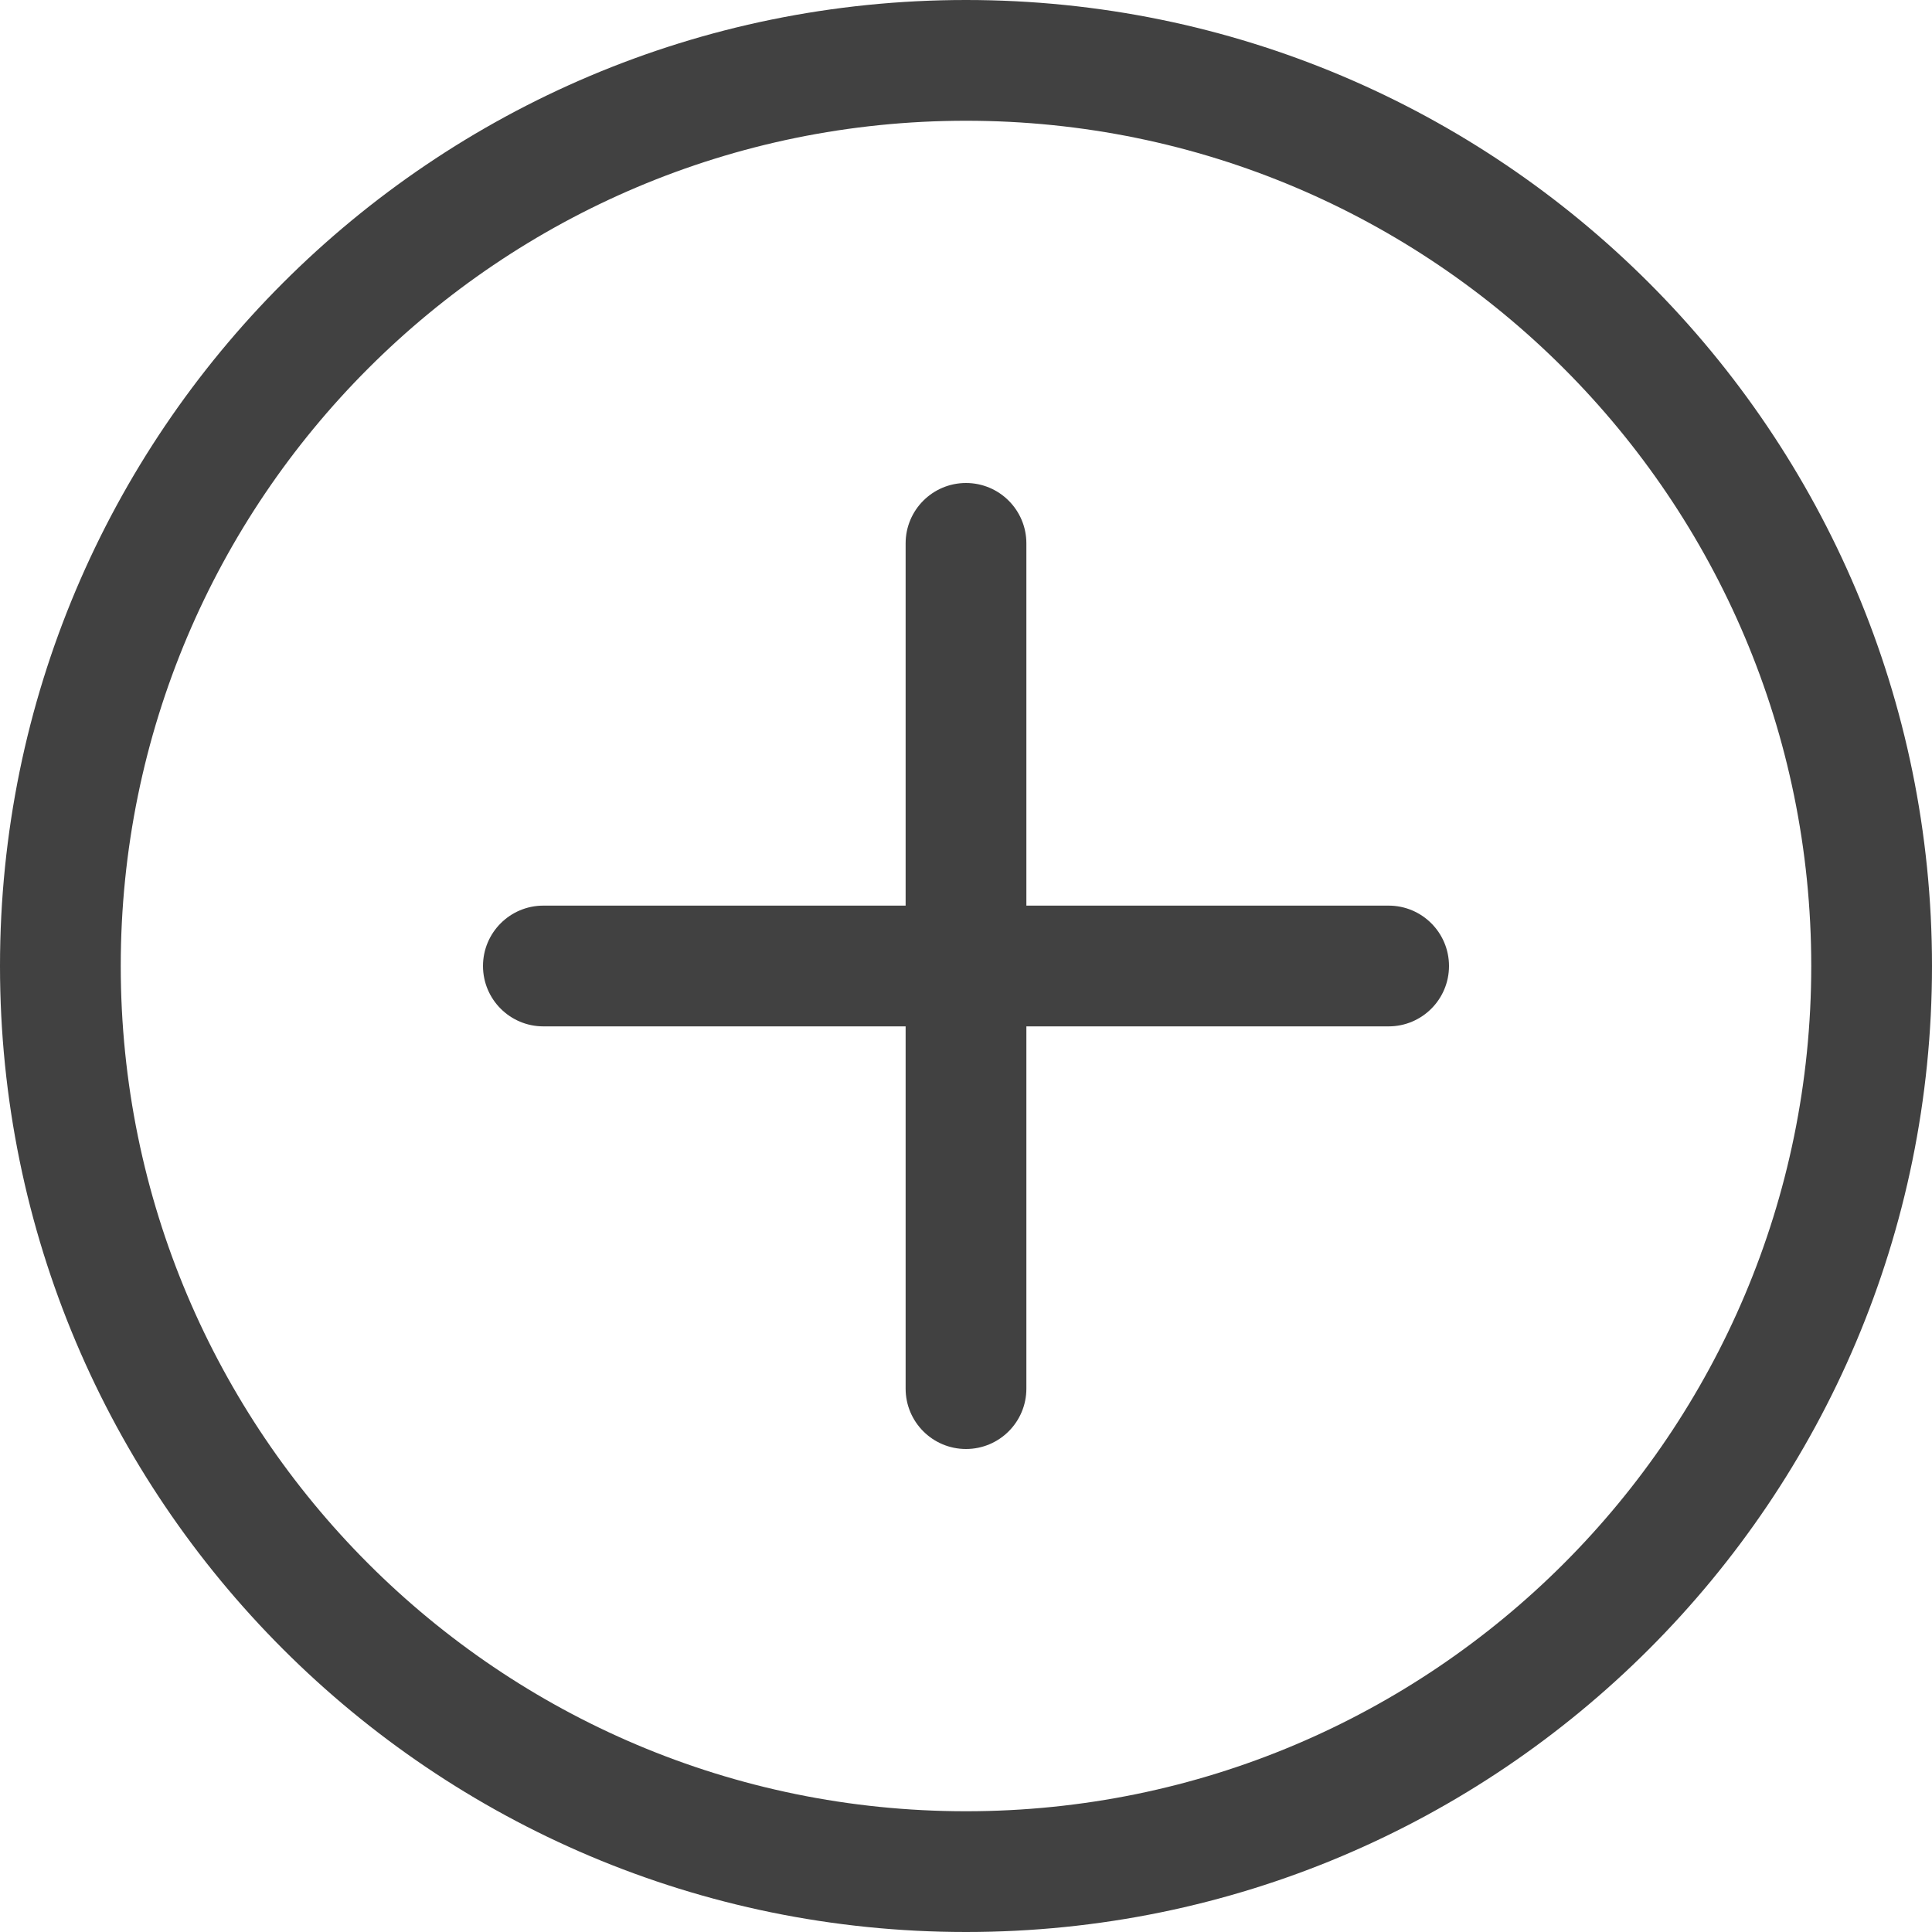
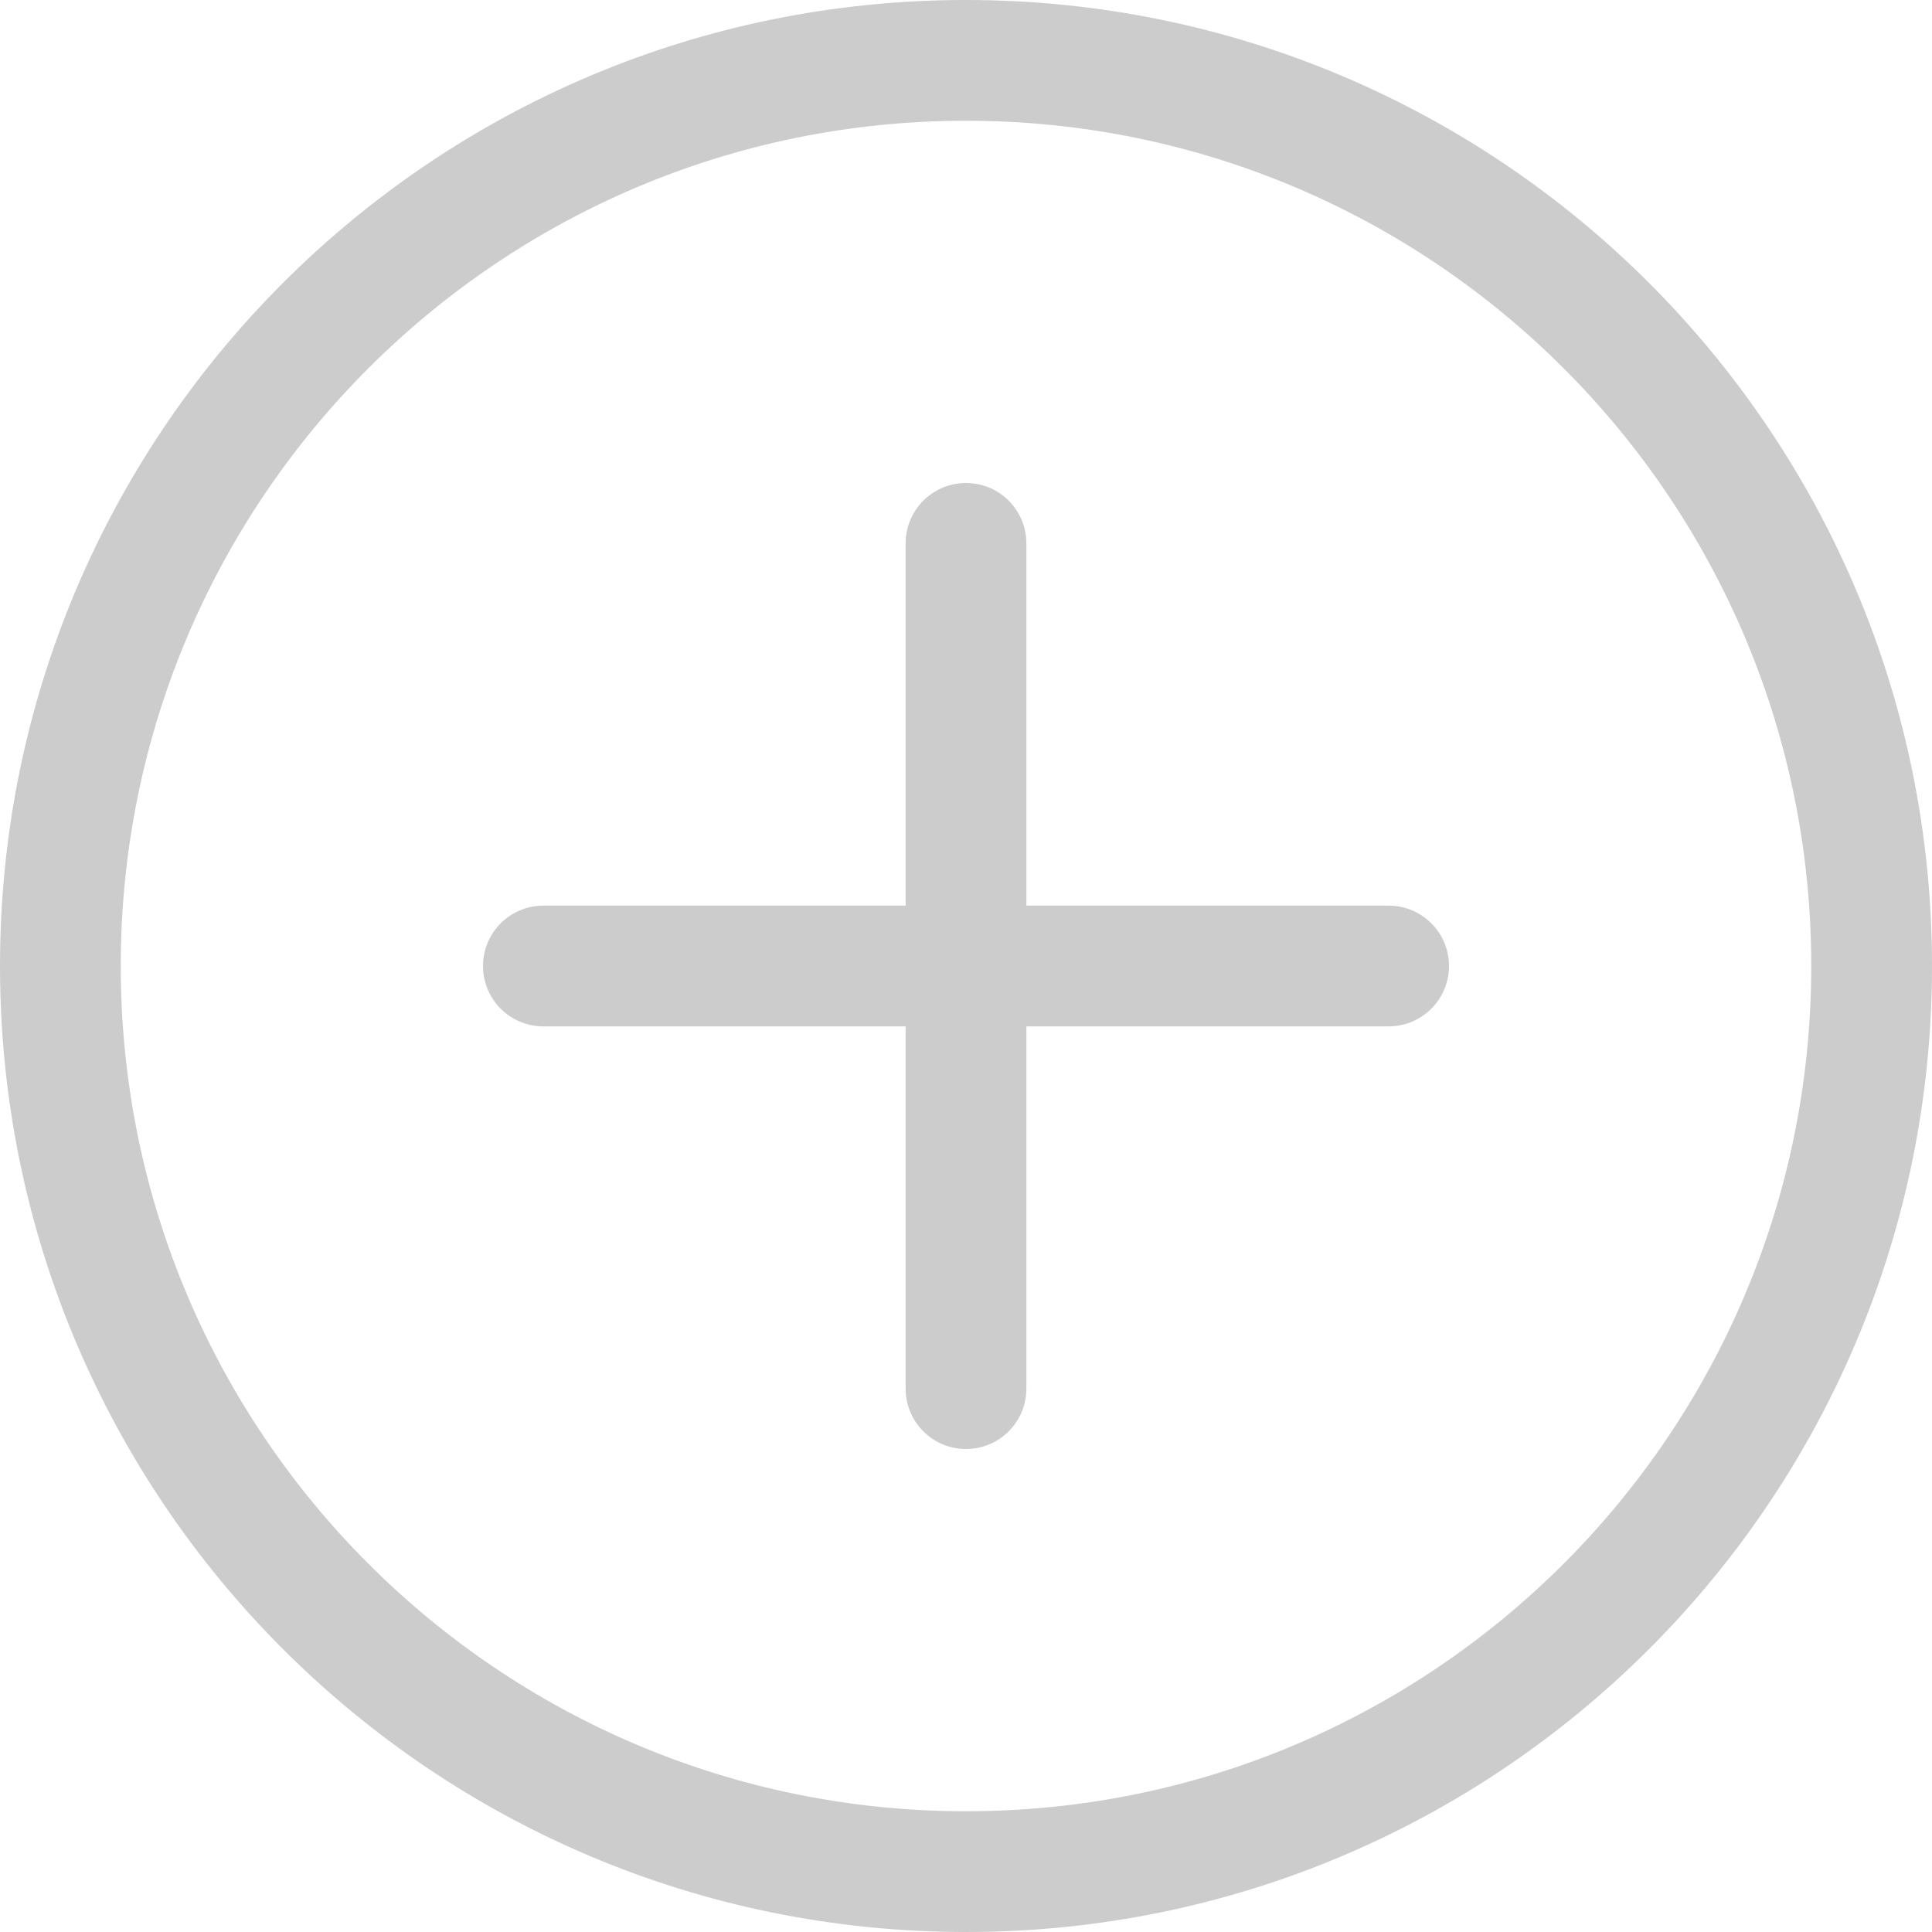
- <svg xmlns="http://www.w3.org/2000/svg" width="16" height="16" fill="rgb(65, 65, 65)" class="bi bi-plus-circle" viewBox="0 0 16 16">
+ <svg xmlns="http://www.w3.org/2000/svg" width="16" height="16" fill="hsl(0, 0%, 80%)" class="bi bi-plus-circle" viewBox="0 0 16 16">
  <path d="M8 15A7 7 0 1 1 8 1a7 7 0 0 1 0 14zm0 1A8 8 0 1 0 8 0a8 8 0 0 0 0 16z" />
  <path d="M8 4a.5.5 0 0 1 .5.5v3h3a.5.5 0 0 1 0 1h-3v3a.5.5 0 0 1-1 0v-3h-3a.5.5 0 0 1 0-1h3v-3A.5.5 0 0 1 8 4z" />
</svg>
